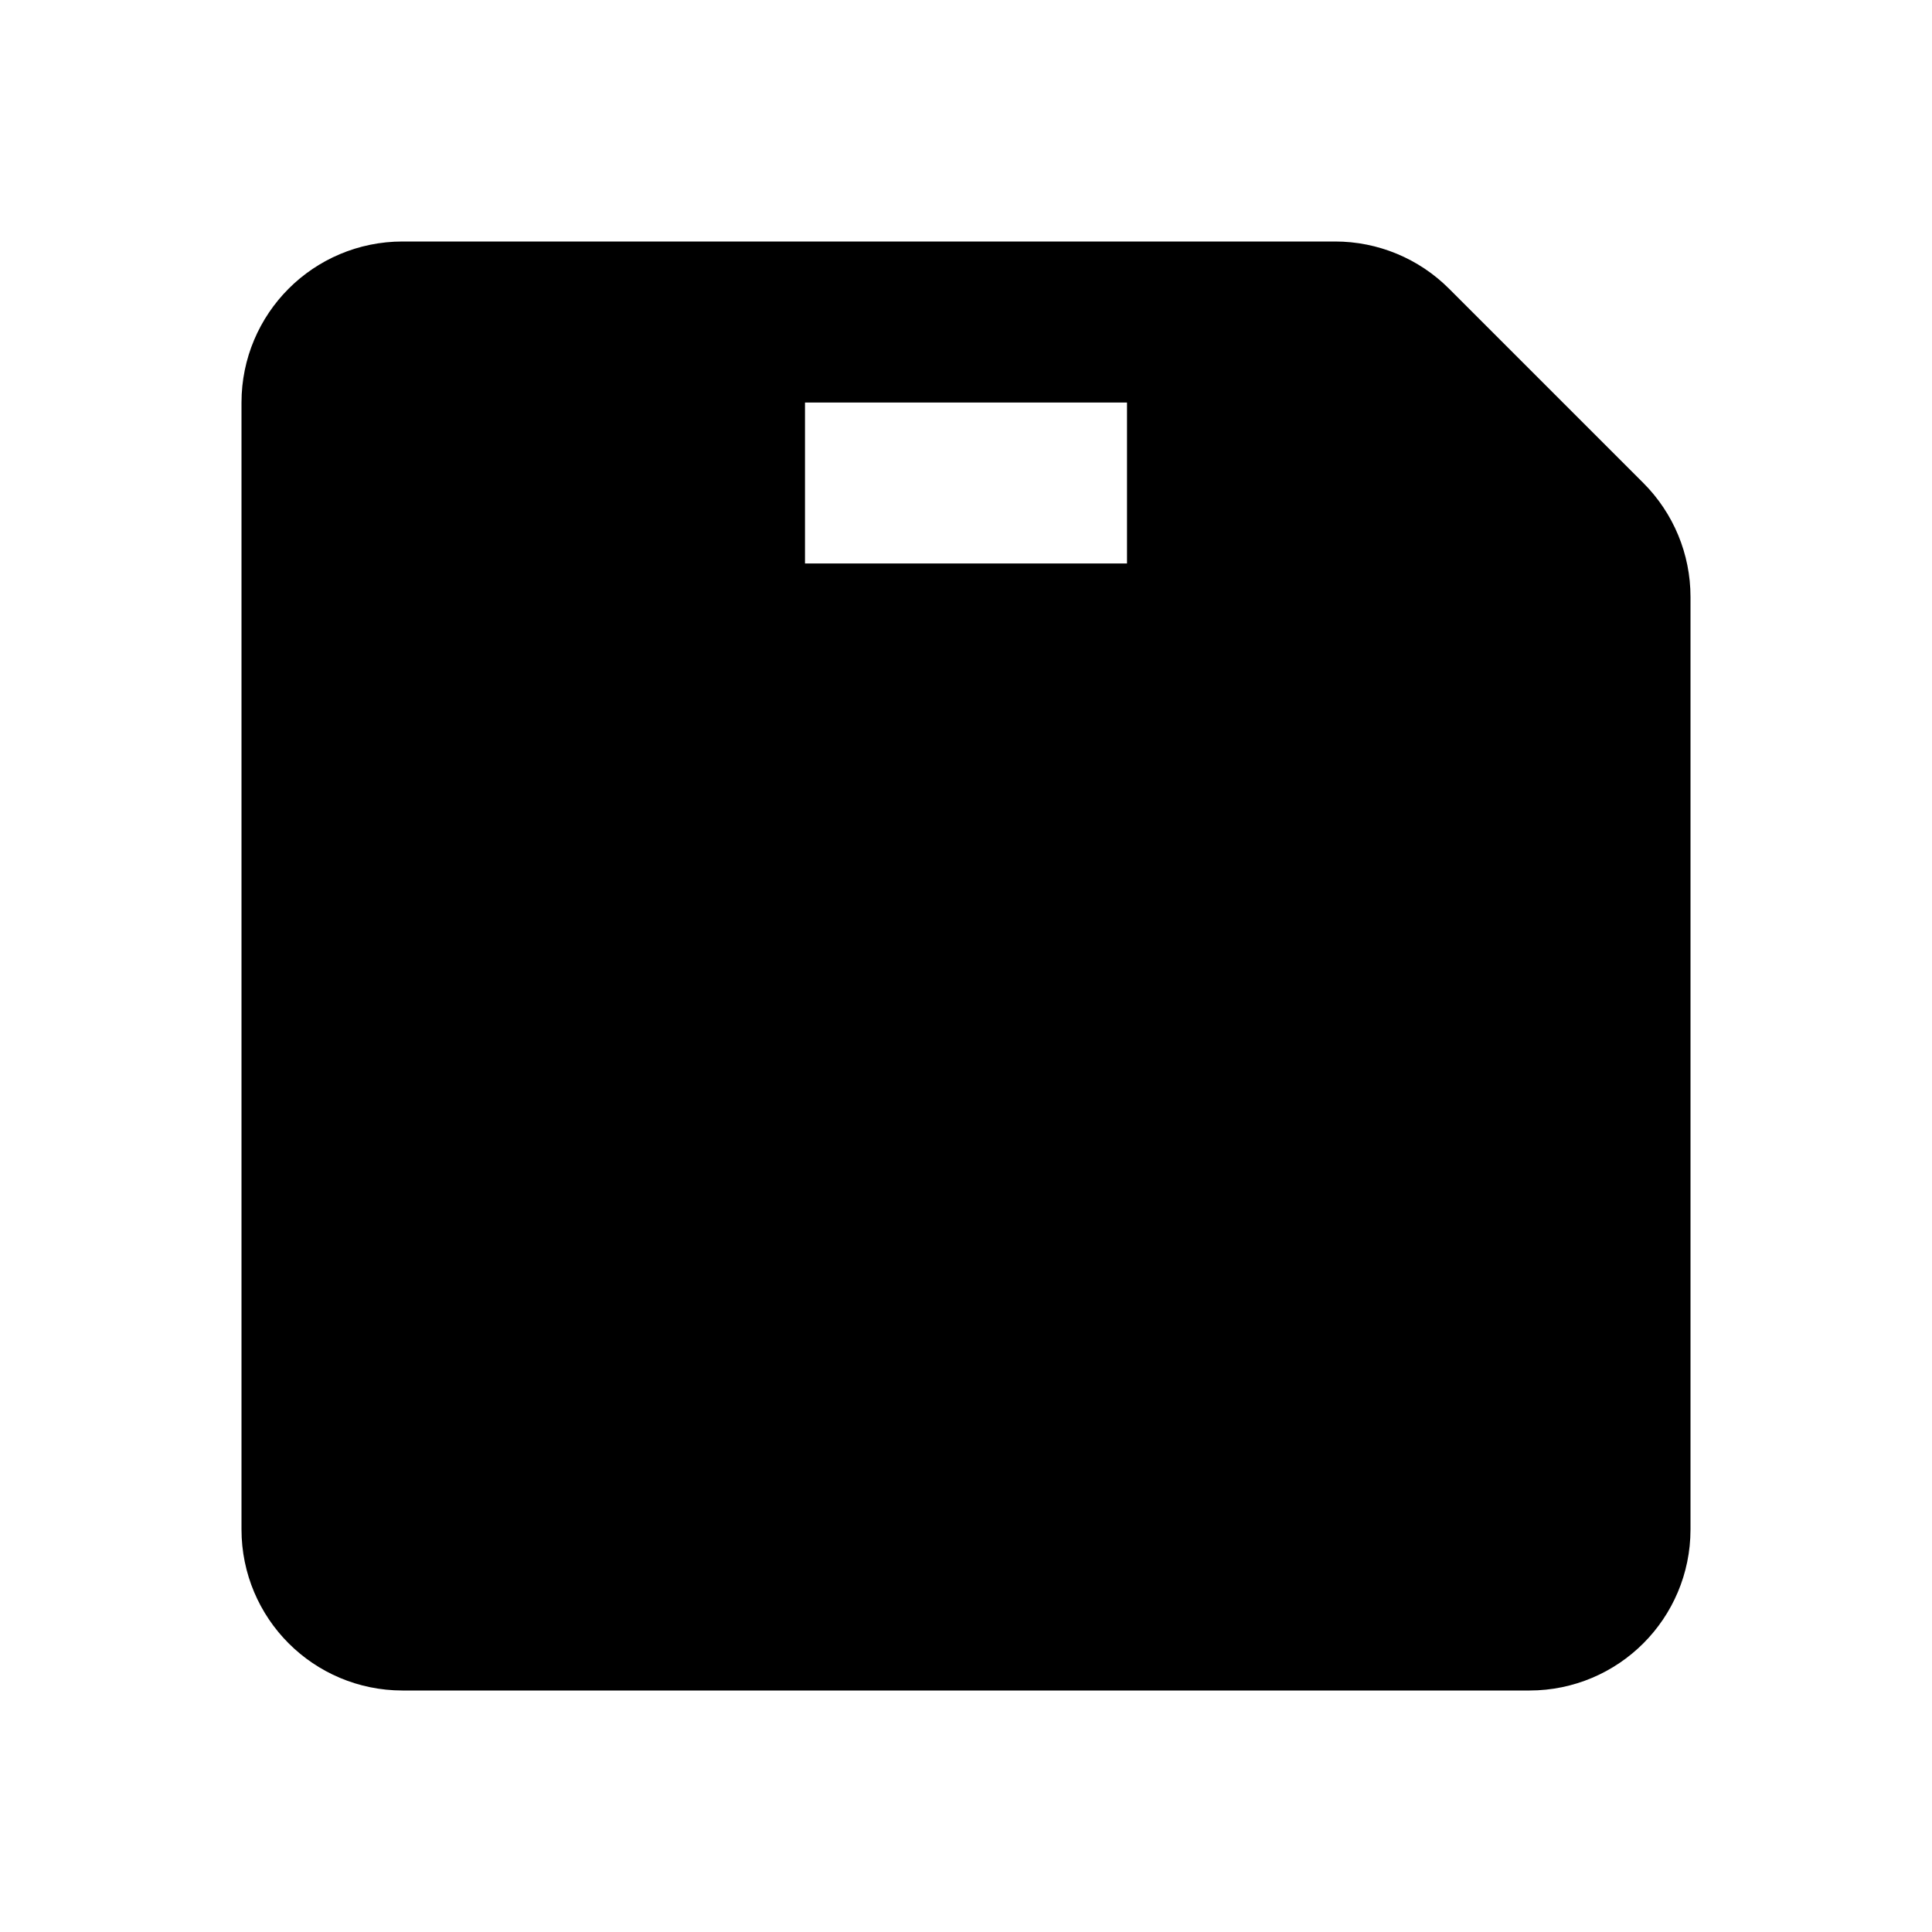
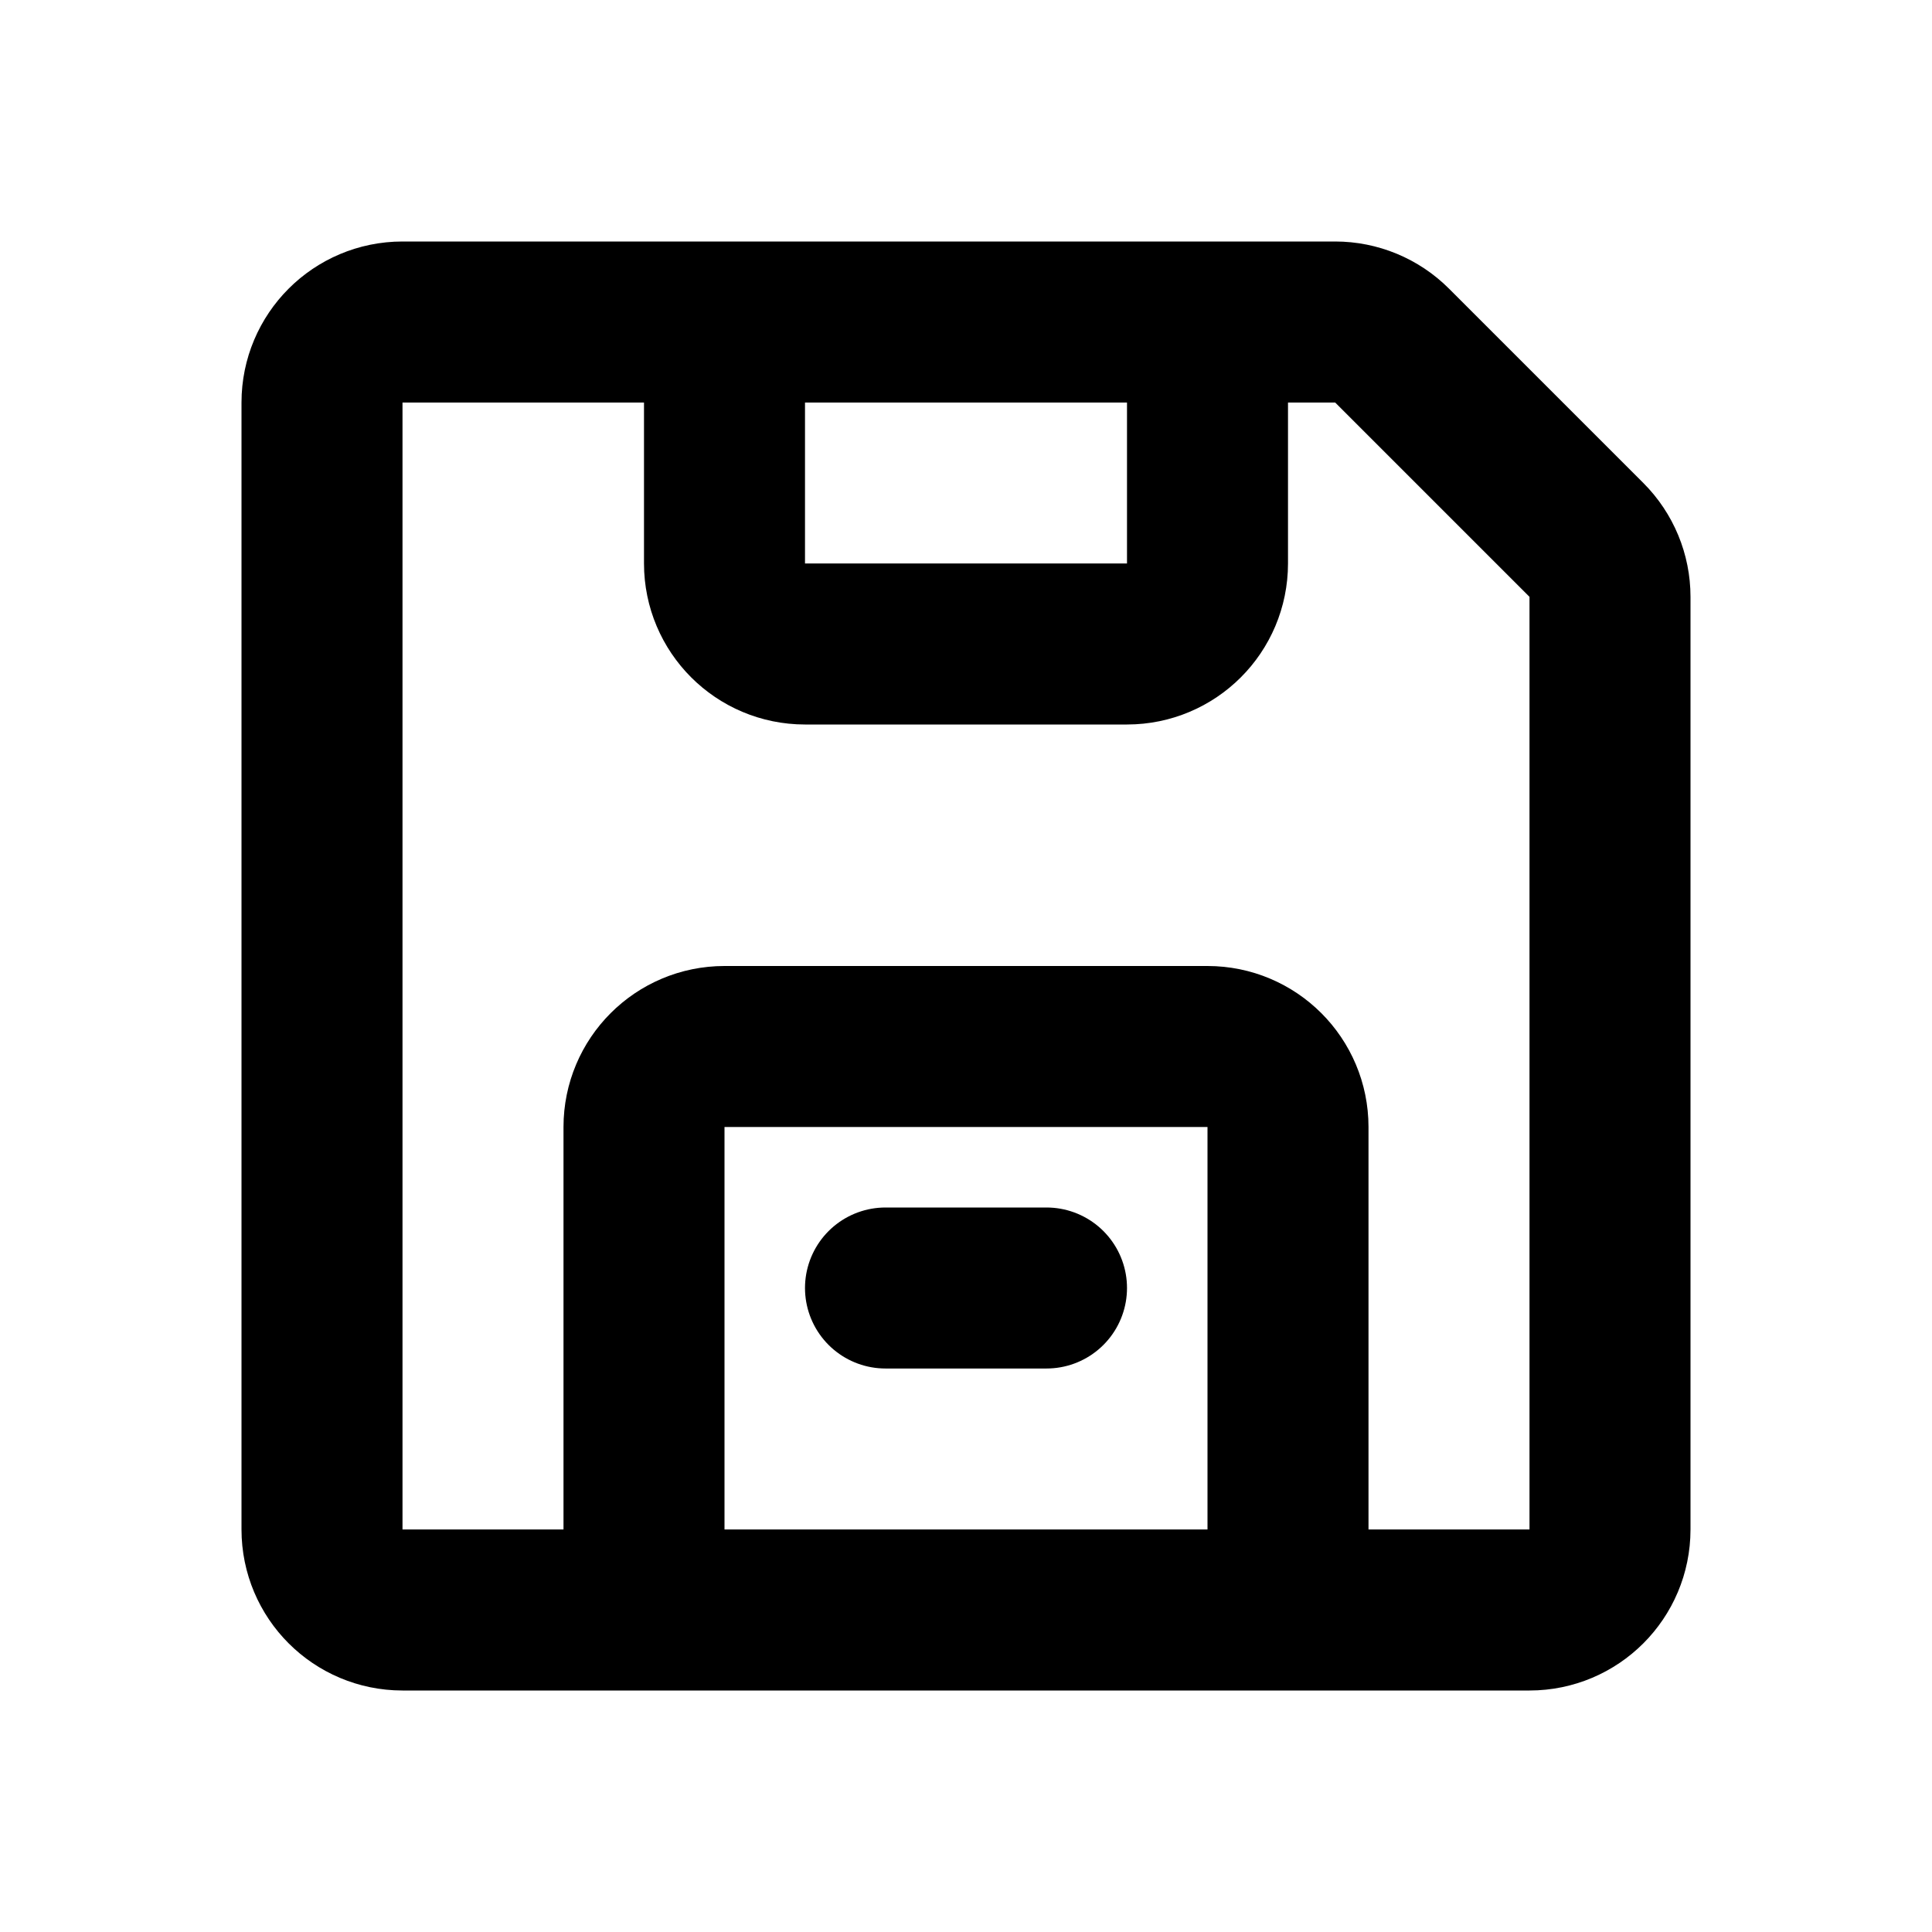
- <svg xmlns="http://www.w3.org/2000/svg" viewBox="0 0 24 24">
+ <svg xmlns="http://www.w3.org/2000/svg" fill="none" viewBox="0 0 24 24">
  <path stroke="currentColor" stroke-linecap="round" stroke-width="2" d="M11 16h2m6.707-9.293-2.414-2.414A1 1 0 0 0 16.586 4H5a1 1 0 0 0-1 1v14a1 1 0 0 0 1 1h14a1 1 0 0 0 1-1V7.414a1 1 0 0 0-.293-.707ZM16 20v-6a1 1 0 0 0-1-1H9a1 1 0 0 0-1 1v6h8ZM9 4h6v3a1 1 0 0 1-1 1h-4a1 1 0 0 1-1-1V4Z" />
</svg>
